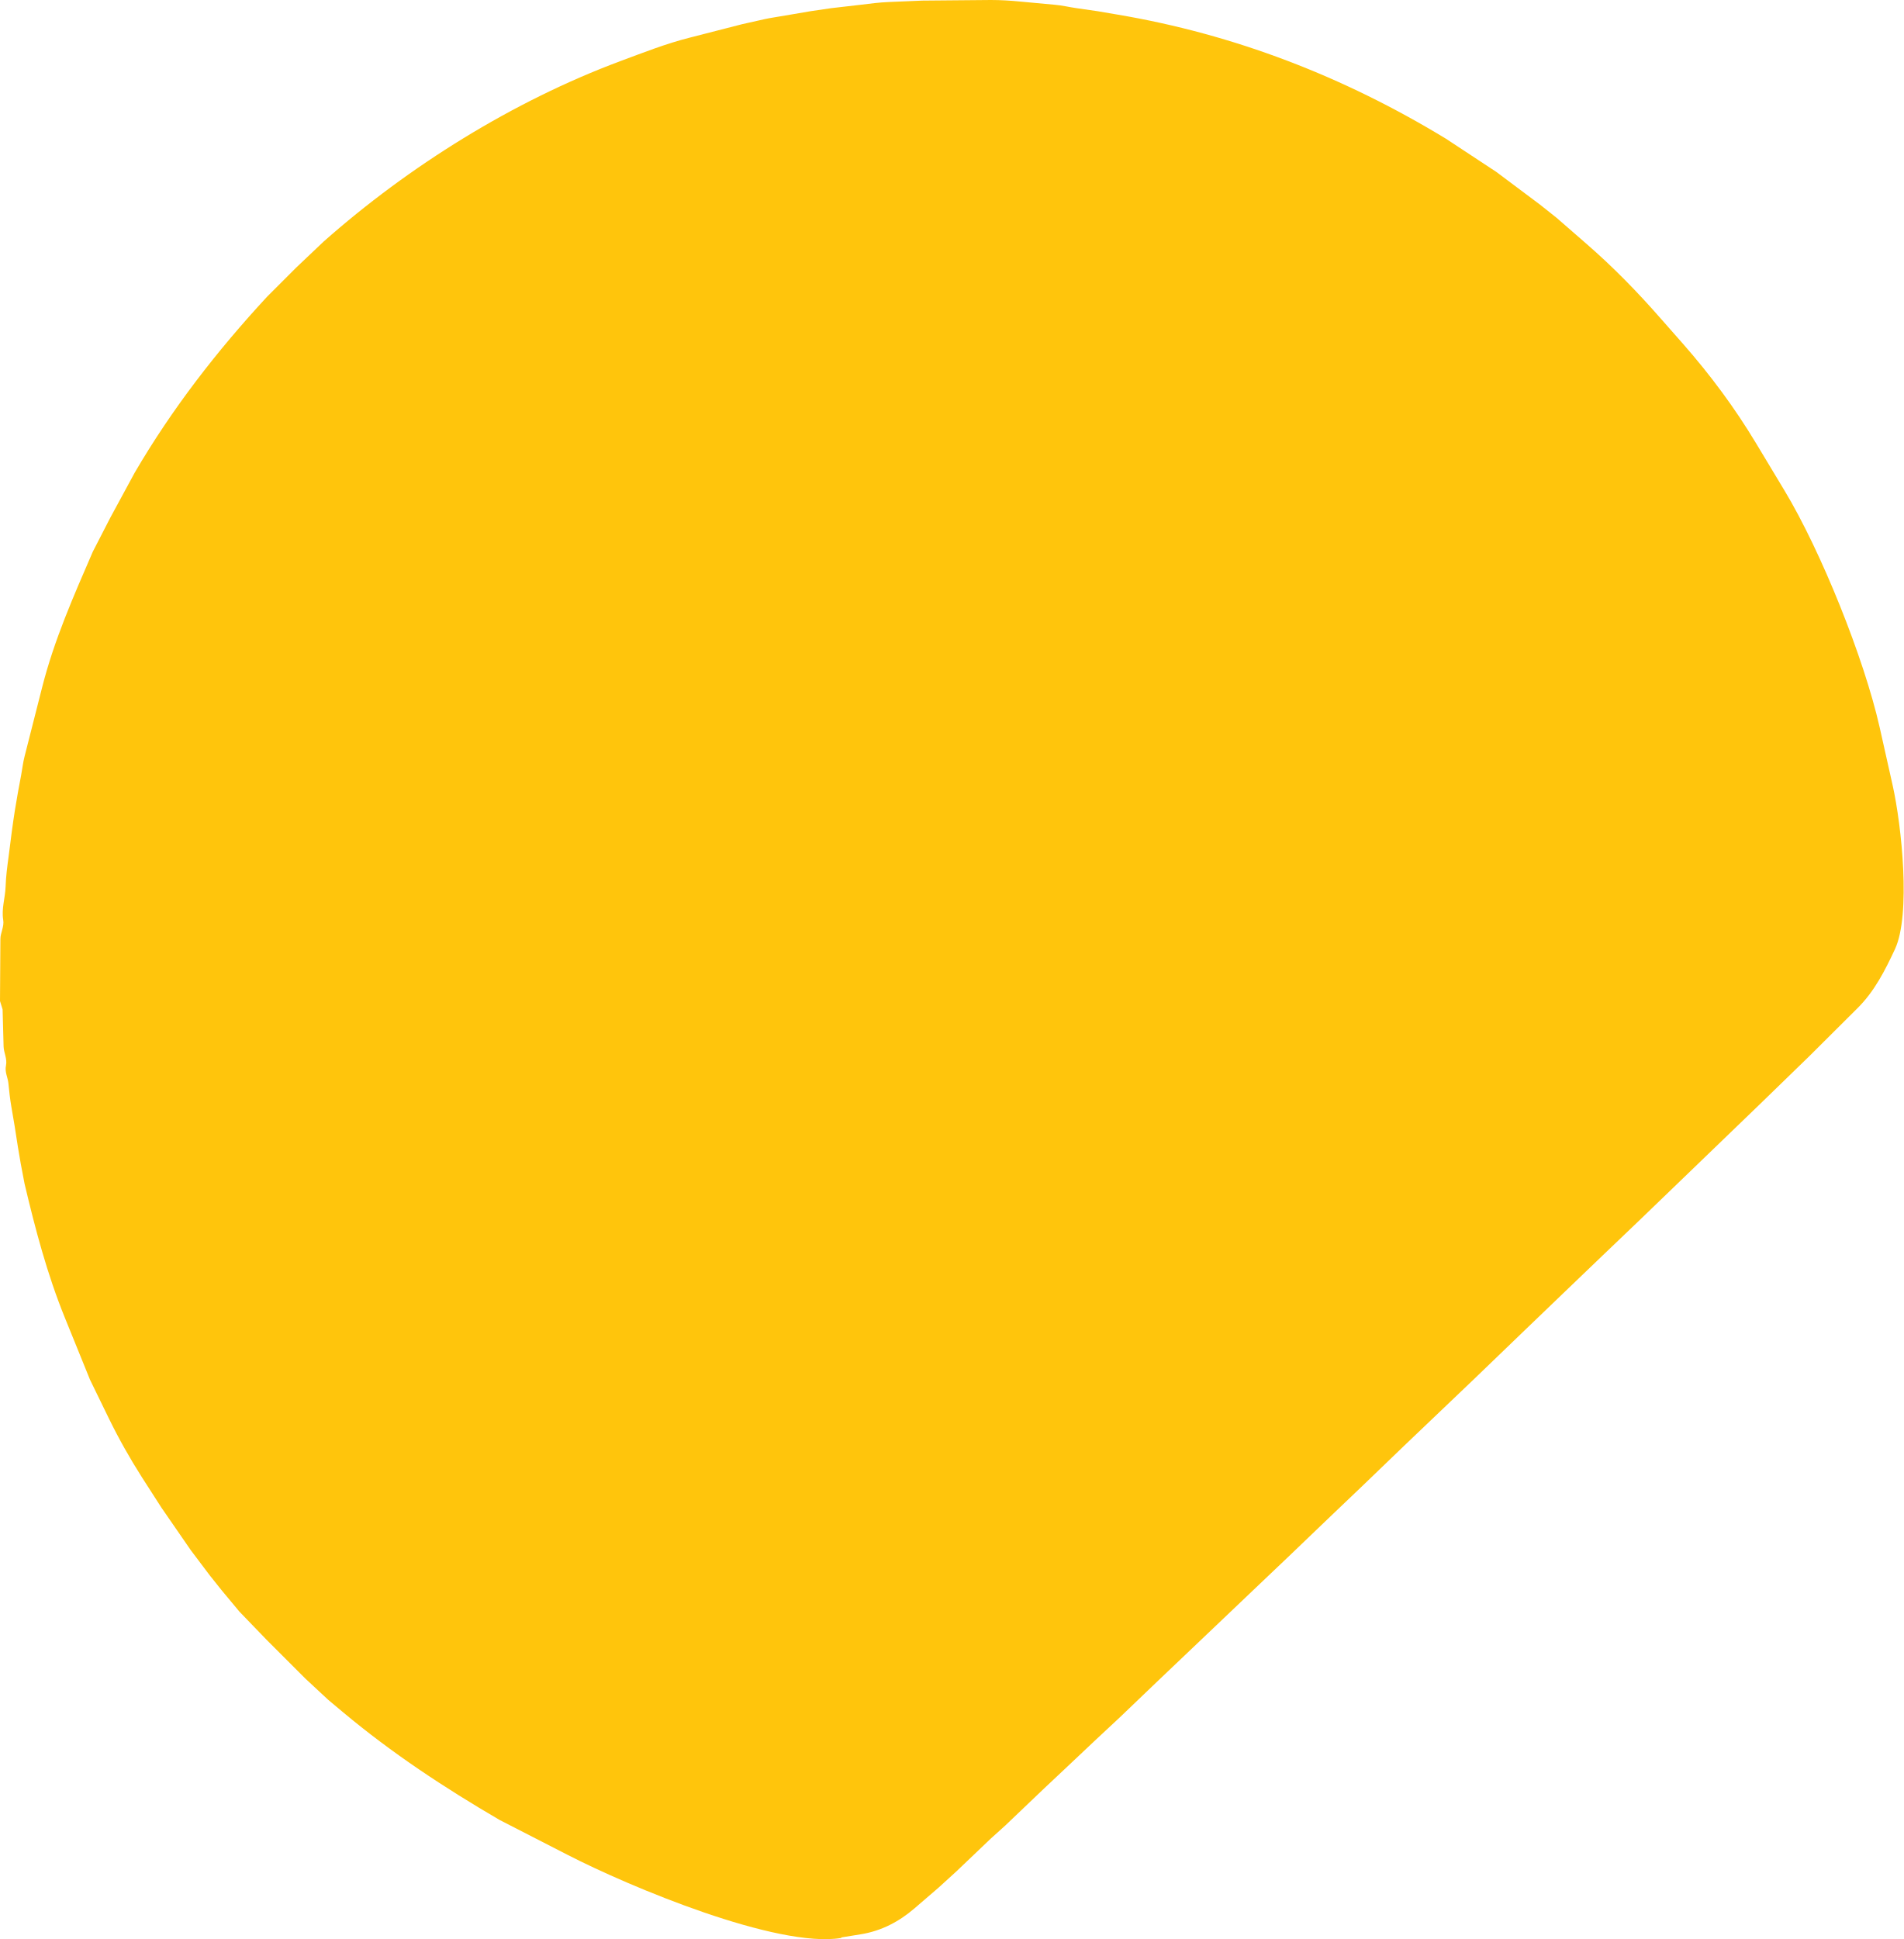
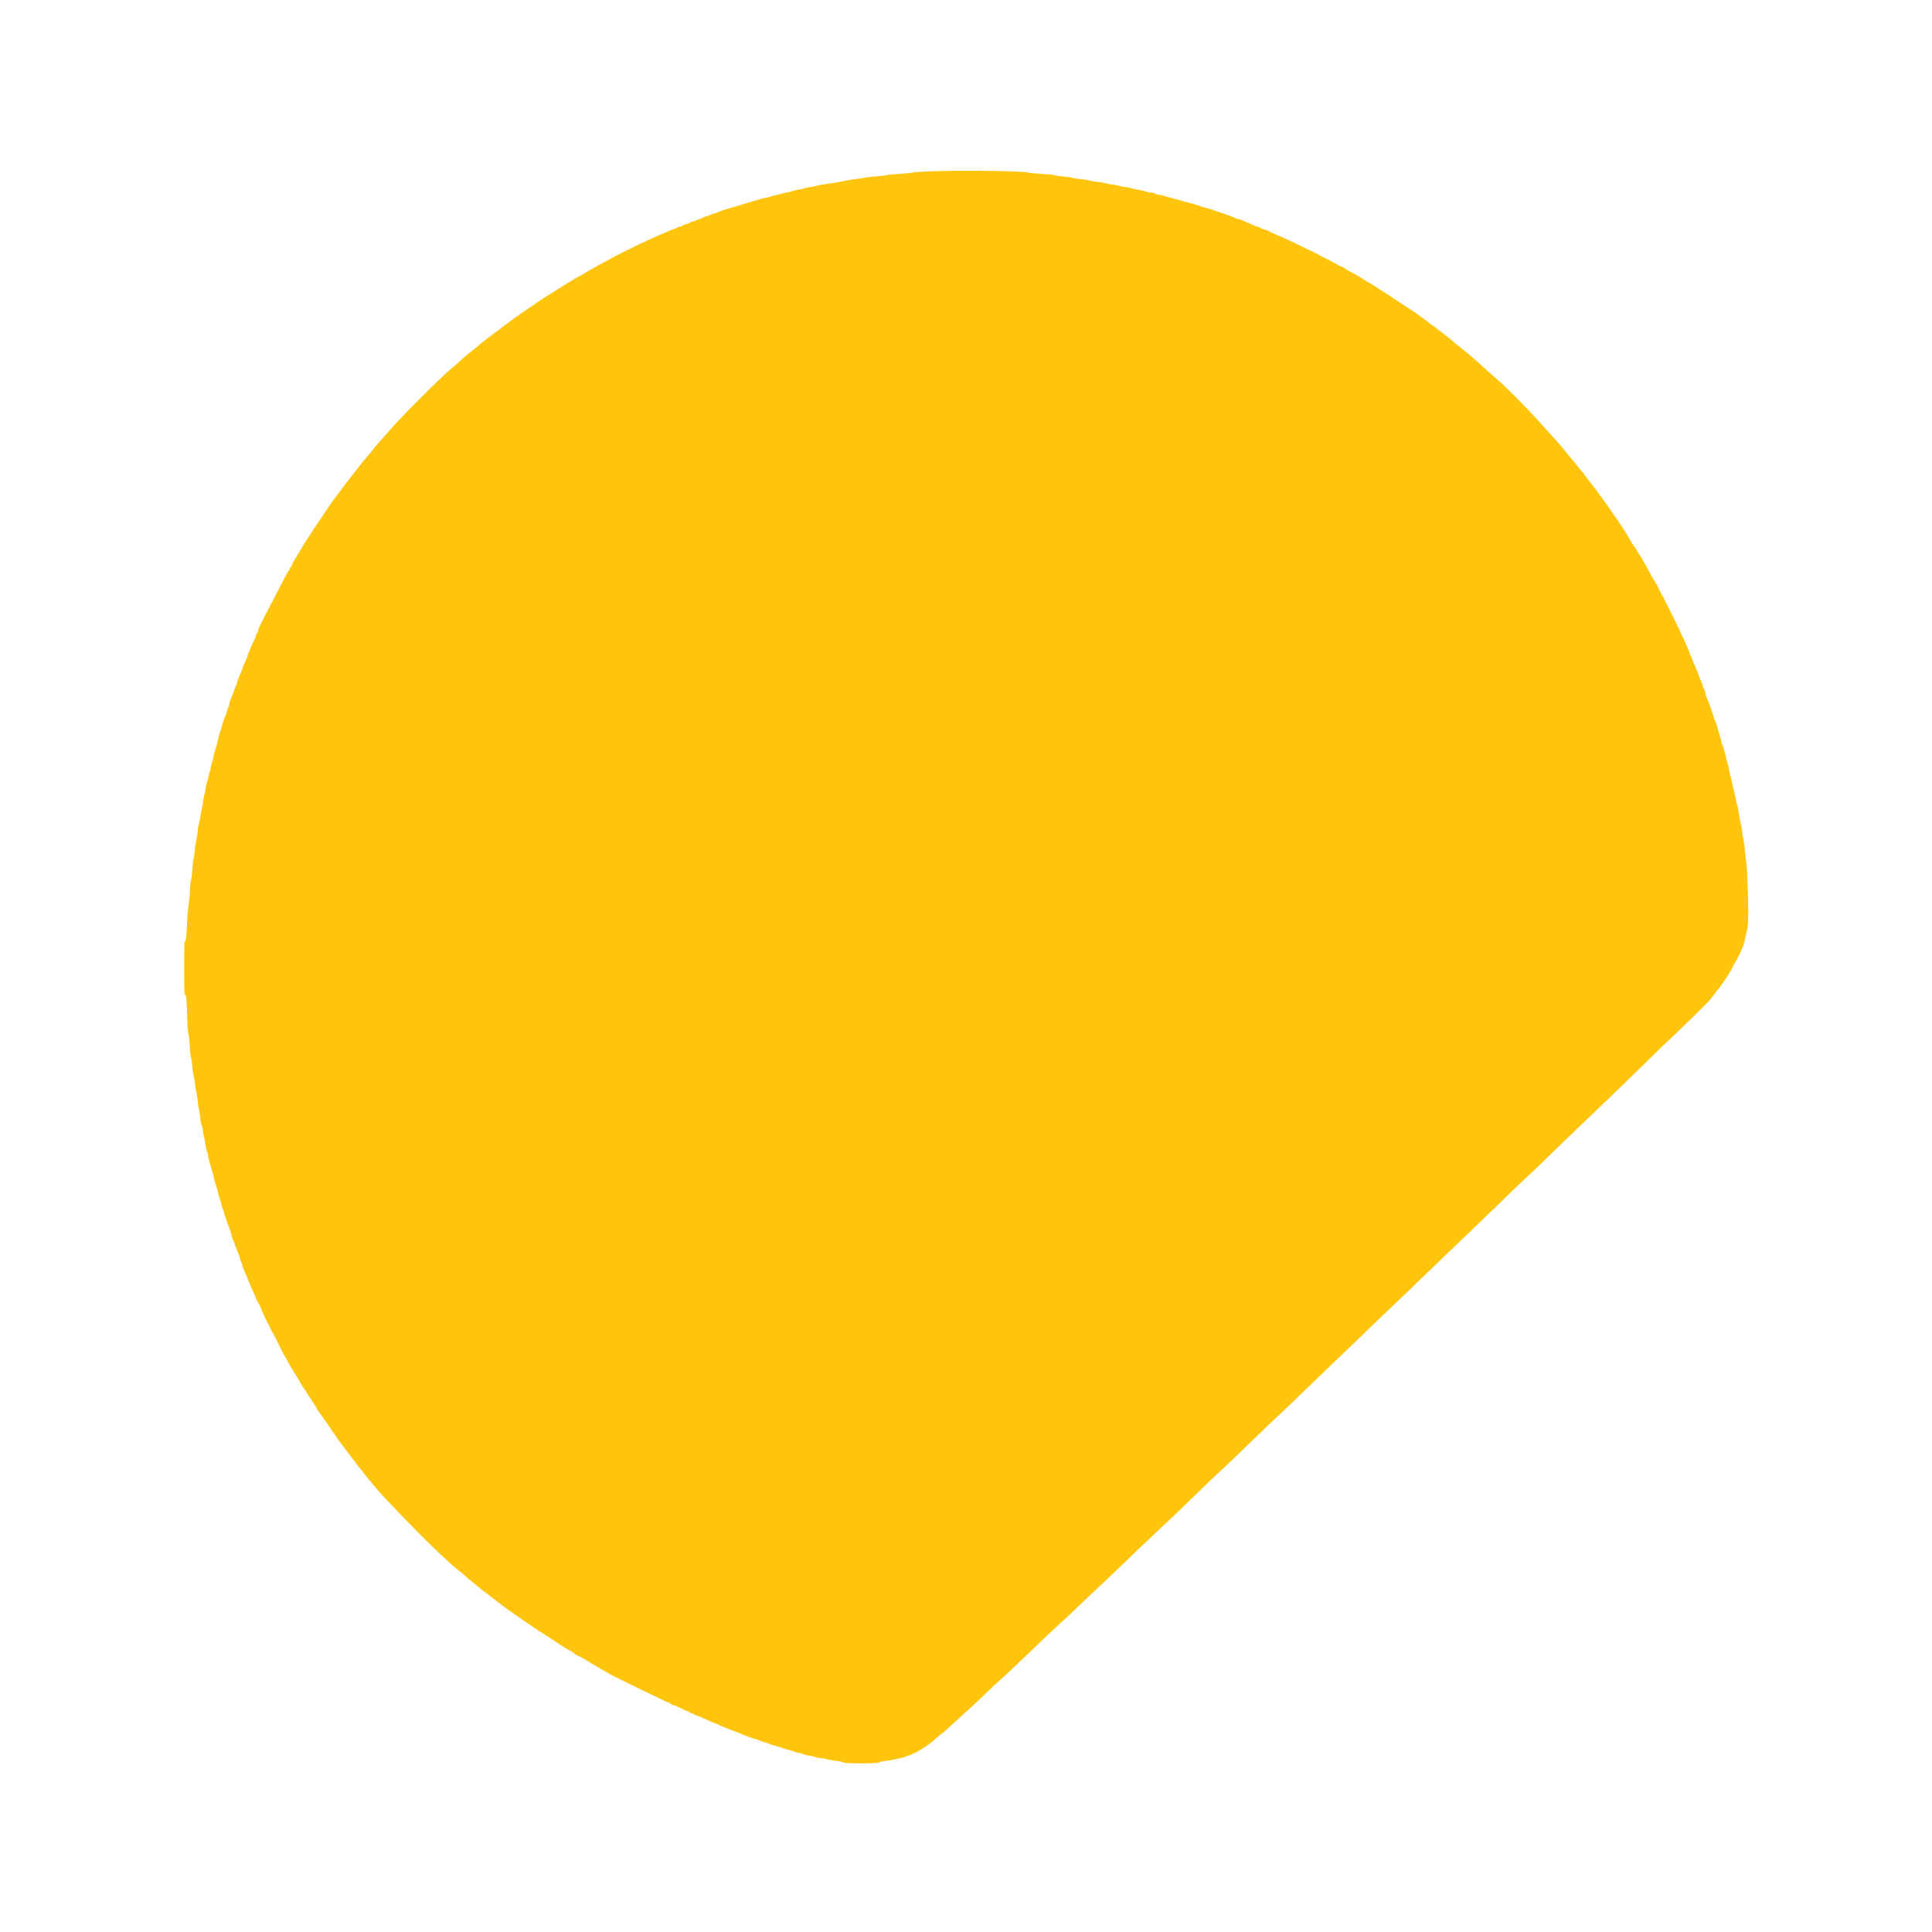
- <svg xmlns="http://www.w3.org/2000/svg" id="Layer_2" data-name="Layer 2" viewBox="0 0 95.34 97.12">
-   <defs>
-     <style>
-       .cls-1 {
-         fill: #ffc50c;
-       }
-     </style>
-   </defs>
-   <g id="Layer_1-2" data-name="Layer 1">
-     <path class="cls-1" d="M42.13,97.07c-3.2.52-10.56-2.55-13.71-4.17l-3.39-1.74c-2.76-1.61-5.4-3.35-7.85-5.4l-.74-.62-1.14-1.06-1.96-1.96-1.35-1.4-.89-1.07-.59-.74-.95-1.26-1.47-2.13-.99-1.54c-.61-.96-1.14-1.9-1.64-2.92l-.95-1.95-1.27-3.13c-.88-2.17-1.47-4.41-2.01-6.69l-.19-1-.14-.82-.17-1.09-.16-.94c-.07-.41-.11-.77-.15-1.19-.03-.28-.19-.56-.12-.88.07-.34-.11-.64-.12-.95l-.05-1.86-.13-.42.02-3.11c0-.31.2-.62.14-.96-.09-.56.1-1.1.12-1.65s.08-.99.15-1.51l.16-1.25c.05-.37.1-.72.16-1.1l.15-.88.16-.86c.06-.32.09-.62.17-.93l.88-3.46c.6-2.37,1.57-4.56,2.54-6.8l.88-1.71,1.22-2.25c1.87-3.2,4.12-6.1,6.63-8.81l1.46-1.46,1.37-1.3c4.27-3.78,9.49-7.03,14.84-9.03,1.19-.44,2.29-.88,3.52-1.19l2.61-.67.76-.17c.26-.06.52-.12.78-.16l.95-.16.94-.16,1.02-.15,1.47-.17c.49-.06.94-.12,1.44-.14l1.66-.07L49.63,0c.5,0,.99.03,1.49.08l1.73.16c.36.03.72.12,1.08.17l1.04.15,1,.17c5.87.99,11.35,3.11,16.46,6.22l2.52,1.66,2.19,1.64.83.66,1.47,1.28c1.36,1.18,2.58,2.43,3.76,3.78l1.11,1.26c1.36,1.55,2.58,3.19,3.65,4.97l1.42,2.36c1.84,3.05,3.99,8.41,4.77,11.86l.65,2.9c.46,2.05.92,6.5.12,8.22-.5,1.07-1.02,2.1-1.86,2.94l-2.43,2.42-2.43,2.36-1.96,1.89-1.96,1.89-2.2,2.12-1.81,1.73-1.96,1.88-2.04,1.96-2.44,2.35-1.73,1.65-1.73,1.65-2.12,2.04-1.73,1.65-1.96,1.88-1.41,1.34-1.89,1.8-1.65,1.57-1.65,1.57-1.88,1.8-1.18,1.1-1.41,1.33-1.18,1.11-1.96,1.87-.71.64-1.72,1.64-.91.83-1.22,1.05c-.76.65-1.63,1.11-2.65,1.28l-.99.16Z" />
+ <svg xmlns="http://www.w3.org/2000/svg" version="1.0" width="3000pt" height="3000pt" viewBox="0 0 3000 3000" preserveAspectRatio="xMidYMid meet">
+   <g transform="translate(0,3000) scale(0.1,-0.1)" fill="#ffc50c" stroke="none">
+     <path d="M14425 27339 c-115 -5 -229 -13 -252 -19 -23 -5 -119 -15 -214 -20 -94 -6 -179 -15 -188 -19 -9 -5 -83 -14 -166 -20 -82 -6 -166 -15 -185 -21 -19 -6 -77 -15 -127 -20 -51 -5 -121 -16 -155 -24 -64 -15 -191 -37 -353 -60 -49 -8 -102 -18 -117 -24 -14 -6 -55 -14 -90 -18 -34 -3 -77 -12 -95 -19 -17 -8 -58 -17 -90 -20 -32 -4 -80 -16 -106 -26 -26 -11 -60 -19 -75 -19 -15 -1 -52 -9 -82 -20 -30 -11 -68 -19 -83 -20 -15 0 -41 -7 -57 -15 -16 -8 -55 -19 -87 -24 -32 -5 -78 -16 -103 -24 -25 -9 -63 -20 -85 -25 -22 -6 -53 -14 -70 -20 -16 -6 -64 -20 -105 -32 -41 -12 -95 -28 -120 -36 -25 -9 -67 -21 -95 -29 -75 -20 -147 -45 -175 -60 -14 -7 -41 -16 -60 -20 -19 -4 -44 -13 -55 -20 -11 -7 -36 -16 -55 -20 -19 -4 -51 -16 -70 -26 -19 -11 -40 -19 -47 -19 -7 0 -30 -9 -50 -20 -21 -11 -46 -20 -55 -20 -10 0 -32 -9 -50 -20 -18 -11 -42 -20 -53 -20 -11 0 -33 -9 -50 -20 -16 -11 -39 -20 -50 -20 -11 0 -33 -9 -50 -20 -16 -11 -38 -20 -48 -20 -10 0 -35 -9 -55 -19 -20 -11 -62 -29 -92 -41 -63 -25 -112 -47 -191 -84 -31 -14 -61 -26 -66 -26 -6 0 -16 -6 -22 -14 -7 -8 -25 -17 -40 -21 -16 -3 -53 -19 -82 -35 -30 -16 -65 -34 -79 -40 -59 -26 -334 -165 -363 -184 -18 -12 -61 -36 -97 -54 -36 -18 -83 -44 -105 -57 -22 -12 -59 -33 -82 -45 -23 -12 -59 -33 -80 -47 -20 -14 -46 -29 -57 -34 -12 -6 -43 -23 -71 -39 -27 -17 -59 -35 -70 -40 -11 -6 -40 -24 -65 -40 -25 -16 -70 -43 -100 -61 -30 -18 -66 -40 -80 -50 -14 -9 -52 -34 -85 -54 -82 -51 -194 -123 -230 -149 -16 -11 -77 -52 -134 -91 -176 -119 -217 -148 -283 -198 -78 -60 -291 -221 -377 -284 -35 -27 -91 -72 -125 -102 -33 -30 -94 -78 -134 -108 -40 -30 -103 -84 -140 -120 -37 -36 -101 -92 -142 -125 -156 -124 -811 -781 -974 -977 -21 -25 -77 -88 -125 -140 -47 -51 -90 -100 -95 -110 -10 -18 -94 -120 -112 -136 -12 -10 -171 -210 -251 -315 -283 -371 -308 -404 -450 -620 -34 -52 -75 -112 -90 -133 -16 -22 -32 -46 -38 -55 -9 -16 -25 -41 -122 -189 -21 -32 -44 -69 -51 -83 -7 -14 -32 -56 -57 -95 -25 -38 -50 -81 -57 -95 -7 -14 -20 -36 -30 -49 -10 -13 -18 -30 -18 -37 0 -7 -17 -39 -38 -71 -21 -32 -51 -84 -67 -116 -17 -31 -42 -78 -56 -105 -14 -26 -47 -90 -73 -142 -26 -52 -61 -122 -79 -155 -97 -184 -119 -226 -148 -285 -17 -36 -40 -82 -50 -102 -10 -20 -19 -45 -19 -55 0 -10 -9 -31 -20 -48 -11 -16 -20 -37 -20 -47 0 -9 -18 -51 -40 -94 -22 -43 -40 -83 -40 -89 0 -6 -9 -27 -20 -48 -11 -20 -20 -44 -20 -53 0 -14 -34 -96 -65 -157 -8 -16 -15 -34 -15 -40 0 -6 -8 -29 -18 -51 -36 -78 -72 -177 -72 -194 0 -10 -6 -26 -14 -37 -7 -11 -17 -31 -20 -45 -11 -38 -46 -130 -67 -176 -11 -23 -19 -53 -19 -68 0 -14 -9 -43 -20 -63 -11 -21 -20 -46 -20 -55 0 -10 -8 -37 -19 -60 -26 -60 -51 -135 -61 -184 -5 -22 -15 -56 -23 -75 -8 -19 -20 -56 -25 -84 -18 -83 -43 -178 -58 -215 -7 -19 -16 -57 -20 -85 -4 -27 -13 -62 -20 -76 -7 -14 -16 -50 -20 -80 -4 -30 -12 -65 -19 -79 -7 -14 -16 -48 -20 -75 -4 -28 -14 -65 -21 -84 -8 -19 -17 -59 -20 -90 -3 -31 -15 -85 -25 -120 -10 -35 -19 -82 -19 -105 0 -23 -7 -65 -15 -93 -8 -28 -20 -86 -25 -128 -5 -42 -17 -97 -25 -121 -8 -25 -15 -68 -15 -97 0 -29 -9 -87 -19 -128 -10 -41 -22 -114 -25 -163 -4 -49 -13 -115 -20 -145 -8 -31 -17 -108 -21 -171 -3 -63 -13 -139 -21 -169 -8 -30 -14 -89 -15 -131 0 -72 -5 -121 -28 -295 -6 -44 -15 -174 -20 -289 -8 -173 -12 -211 -25 -218 -14 -8 -16 -58 -16 -423 0 -345 2 -415 14 -415 20 0 24 -45 32 -320 5 -169 11 -257 21 -285 8 -23 16 -99 19 -180 3 -78 12 -160 20 -184 7 -24 16 -87 20 -140 3 -53 12 -116 20 -141 7 -25 16 -76 20 -115 3 -38 15 -109 25 -157 10 -48 19 -107 19 -130 0 -24 9 -81 20 -128 11 -47 20 -110 20 -140 0 -32 9 -73 20 -99 11 -24 20 -59 20 -78 0 -19 7 -62 15 -94 9 -32 20 -92 25 -134 5 -41 16 -88 25 -105 8 -16 15 -43 15 -60 0 -17 9 -56 19 -88 11 -31 23 -75 27 -97 3 -22 12 -51 19 -65 7 -14 16 -45 19 -70 7 -40 28 -115 58 -205 6 -16 15 -52 20 -80 6 -27 19 -71 29 -97 11 -26 19 -56 19 -68 0 -11 9 -38 20 -60 11 -22 20 -51 20 -65 0 -14 9 -43 20 -65 11 -22 20 -47 20 -56 0 -9 8 -35 19 -58 27 -61 52 -136 60 -183 4 -23 15 -53 24 -67 9 -14 17 -33 17 -43 0 -10 9 -35 20 -56 11 -20 20 -43 20 -50 0 -7 8 -28 19 -47 10 -19 21 -53 25 -75 4 -22 13 -49 20 -60 8 -11 17 -36 20 -55 4 -19 14 -48 21 -65 47 -101 65 -145 65 -157 0 -8 6 -22 14 -33 7 -11 17 -31 20 -45 8 -26 36 -89 67 -152 11 -20 19 -42 19 -48 0 -6 18 -42 40 -80 22 -38 40 -74 40 -81 0 -6 18 -48 39 -93 22 -44 45 -92 50 -106 6 -14 15 -32 21 -40 5 -8 15 -26 20 -40 6 -14 28 -56 50 -95 38 -67 65 -121 133 -265 17 -36 45 -88 64 -116 18 -28 33 -54 33 -58 0 -10 73 -136 119 -206 19 -30 43 -67 51 -82 51 -92 91 -157 105 -168 8 -7 15 -16 15 -21 0 -5 17 -34 39 -66 76 -114 121 -185 121 -191 0 -4 24 -41 54 -82 83 -114 152 -213 240 -345 44 -66 98 -142 121 -170 44 -53 180 -233 207 -275 9 -14 33 -43 53 -65 21 -22 47 -56 60 -75 13 -19 48 -64 79 -100 30 -36 90 -108 133 -160 79 -96 608 -645 809 -840 193 -186 386 -364 429 -395 24 -16 76 -60 116 -96 41 -37 97 -84 126 -106 28 -21 73 -58 99 -81 26 -24 59 -51 73 -60 14 -9 58 -41 96 -72 102 -80 220 -171 270 -205 24 -16 74 -51 111 -78 38 -26 110 -76 159 -111 50 -35 113 -78 140 -94 28 -16 57 -37 64 -46 7 -9 18 -16 24 -16 9 0 124 -74 327 -210 30 -20 62 -40 70 -44 8 -3 35 -20 60 -36 25 -16 55 -34 67 -39 11 -5 24 -15 28 -21 3 -5 21 -17 38 -26 50 -23 91 -44 107 -54 13 -8 64 -39 174 -105 42 -25 175 -102 199 -115 9 -6 25 -15 35 -20 9 -6 28 -15 42 -21 14 -6 32 -15 40 -20 8 -5 26 -14 40 -20 14 -6 32 -15 40 -20 8 -5 26 -14 40 -20 25 -11 52 -25 80 -41 8 -4 26 -12 40 -18 14 -5 32 -14 40 -19 8 -6 60 -31 115 -57 55 -25 172 -82 260 -125 88 -44 165 -79 170 -79 6 0 21 -9 35 -20 14 -11 33 -20 43 -20 10 0 35 -9 55 -19 71 -37 147 -71 158 -71 7 0 17 -6 23 -14 7 -8 27 -17 45 -20 19 -4 39 -13 46 -21 7 -8 19 -15 27 -15 14 0 37 -9 245 -104 31 -14 63 -26 70 -26 8 0 19 -5 24 -10 6 -6 35 -20 65 -31 30 -12 77 -30 104 -41 28 -11 68 -27 90 -34 22 -8 54 -21 70 -28 74 -34 205 -81 268 -97 21 -5 48 -16 60 -23 12 -8 40 -17 62 -21 22 -4 45 -11 52 -17 7 -5 36 -16 65 -23 53 -14 128 -37 183 -57 17 -6 53 -16 80 -22 28 -6 59 -17 70 -23 11 -6 47 -16 79 -22 32 -6 64 -15 71 -21 7 -6 43 -14 81 -20 38 -5 87 -16 109 -24 22 -8 59 -15 81 -16 23 0 61 -7 85 -15 24 -9 88 -20 143 -26 58 -6 108 -17 117 -25 23 -21 544 -21 565 0 8 8 43 17 81 20 38 3 97 13 133 22 36 9 85 20 110 23 25 4 59 14 75 23 17 8 46 18 66 22 21 4 42 13 49 21 7 8 20 15 30 15 9 0 29 9 43 20 14 11 28 20 32 20 17 0 180 114 233 163 32 29 82 71 112 94 31 22 125 105 209 184 85 79 177 164 205 187 28 24 142 131 252 237 111 107 216 206 235 221 59 48 253 231 530 498 194 189 418 398 471 442 24 20 116 107 204 193 89 86 241 230 339 321 98 91 260 244 359 341 100 97 222 214 271 260 50 46 146 138 215 204 69 67 145 138 170 160 25 21 180 169 344 329 321 311 458 442 546 521 30 27 190 180 355 340 293 284 408 394 590 564 50 46 216 206 370 355 348 336 485 468 600 576 50 47 228 218 395 381 168 163 330 317 360 344 30 26 260 247 510 489 250 243 538 520 640 616 102 95 340 325 530 510 190 185 365 354 390 375 57 49 172 160 575 551 176 170 466 449 645 620 178 170 439 422 578 559 139 138 294 288 344 335 183 169 639 614 684 666 75 89 252 323 278 370 9 16 28 47 41 69 14 22 29 49 34 60 5 11 23 44 40 74 85 143 155 305 166 381 3 25 13 65 20 90 32 106 38 242 26 635 -7 209 -16 407 -21 440 -5 33 -15 116 -21 185 -6 69 -17 155 -25 192 -9 37 -19 105 -24 150 -5 46 -14 97 -20 113 -7 17 -15 62 -20 100 -6 62 -15 104 -52 250 -5 22 -14 63 -19 90 -6 28 -15 68 -20 90 -6 22 -15 63 -20 90 -6 28 -19 80 -30 116 -10 36 -19 77 -19 92 0 15 -8 53 -19 84 -10 32 -23 81 -29 108 -20 94 -51 198 -61 208 -6 6 -11 22 -11 37 -1 14 -8 43 -16 65 -9 22 -22 65 -29 95 -16 66 -41 143 -61 188 -8 18 -18 50 -23 70 -6 20 -21 66 -34 102 -14 36 -31 81 -37 100 -7 19 -21 54 -31 78 -11 23 -19 52 -19 63 0 11 -9 37 -20 59 -11 22 -20 46 -20 55 0 9 -9 33 -19 53 -10 20 -24 53 -31 72 -30 85 -42 117 -55 145 -42 90 -65 145 -65 159 0 8 -4 17 -9 21 -5 3 -15 22 -21 43 -6 20 -18 51 -25 67 -50 109 -65 145 -65 158 0 8 -6 20 -14 26 -8 7 -17 24 -21 39 -7 28 -275 570 -351 707 -24 44 -50 94 -59 112 -8 17 -19 34 -24 37 -5 3 -32 50 -59 104 -27 53 -63 120 -81 147 -17 28 -35 60 -40 72 -6 12 -26 45 -46 72 -19 28 -35 55 -35 60 0 5 -11 22 -23 38 -26 30 -90 134 -143 228 -27 49 -171 262 -290 430 -110 156 -136 191 -294 395 -27 36 -62 81 -77 102 -16 20 -81 101 -146 180 -65 78 -141 172 -170 207 -29 35 -89 105 -134 155 -46 50 -154 170 -240 266 -168 187 -530 553 -647 652 -39 34 -134 118 -211 188 -127 116 -296 260 -412 350 -24 19 -68 55 -96 80 -50 43 -196 157 -296 230 -27 19 -100 74 -162 121 -63 47 -126 92 -140 100 -14 8 -46 27 -70 44 -24 16 -51 34 -61 40 -19 12 -241 159 -280 186 -15 11 -29 19 -32 19 -2 0 -47 29 -100 64 -53 35 -115 74 -138 86 -24 12 -61 35 -83 51 -22 16 -53 36 -70 44 -16 8 -48 26 -70 39 -22 14 -55 32 -73 40 -19 9 -54 29 -78 46 -25 16 -56 33 -69 36 -14 3 -27 10 -30 14 -3 5 -56 34 -118 65 -111 56 -158 80 -187 97 -8 4 -33 17 -55 28 -22 11 -47 24 -55 28 -14 9 -77 38 -130 61 -14 6 -32 15 -40 21 -8 5 -26 14 -40 20 -14 5 -32 14 -40 20 -8 5 -42 21 -75 35 -33 14 -79 35 -102 46 -50 22 -107 48 -178 79 -27 13 -67 31 -87 41 -20 11 -45 19 -55 19 -10 0 -31 9 -48 20 -16 11 -38 20 -48 20 -10 0 -35 9 -55 19 -20 11 -62 29 -92 41 -30 12 -73 30 -95 41 -22 10 -49 19 -60 19 -11 0 -33 7 -50 16 -32 16 -110 46 -185 69 -25 8 -76 26 -115 41 -38 14 -95 32 -125 39 -30 7 -73 20 -95 28 -81 29 -151 50 -190 58 -22 4 -60 14 -85 22 -25 9 -64 20 -87 26 -24 6 -62 16 -85 22 -24 6 -70 19 -103 29 -33 10 -80 21 -104 24 -24 4 -56 13 -72 21 -15 8 -42 15 -59 15 -17 0 -56 8 -88 19 -31 10 -84 22 -117 26 -33 4 -74 13 -90 20 -17 7 -62 16 -99 20 -38 4 -85 13 -105 20 -20 7 -63 15 -96 19 -33 4 -82 13 -110 21 -27 7 -84 17 -125 21 -41 3 -93 13 -116 20 -22 8 -88 18 -146 23 -58 5 -115 14 -126 20 -11 6 -76 16 -143 21 -67 6 -130 15 -140 21 -10 5 -95 14 -189 19 -93 5 -189 14 -213 20 -116 27 -1038 38 -1542 19z" />
  </g>
</svg>
